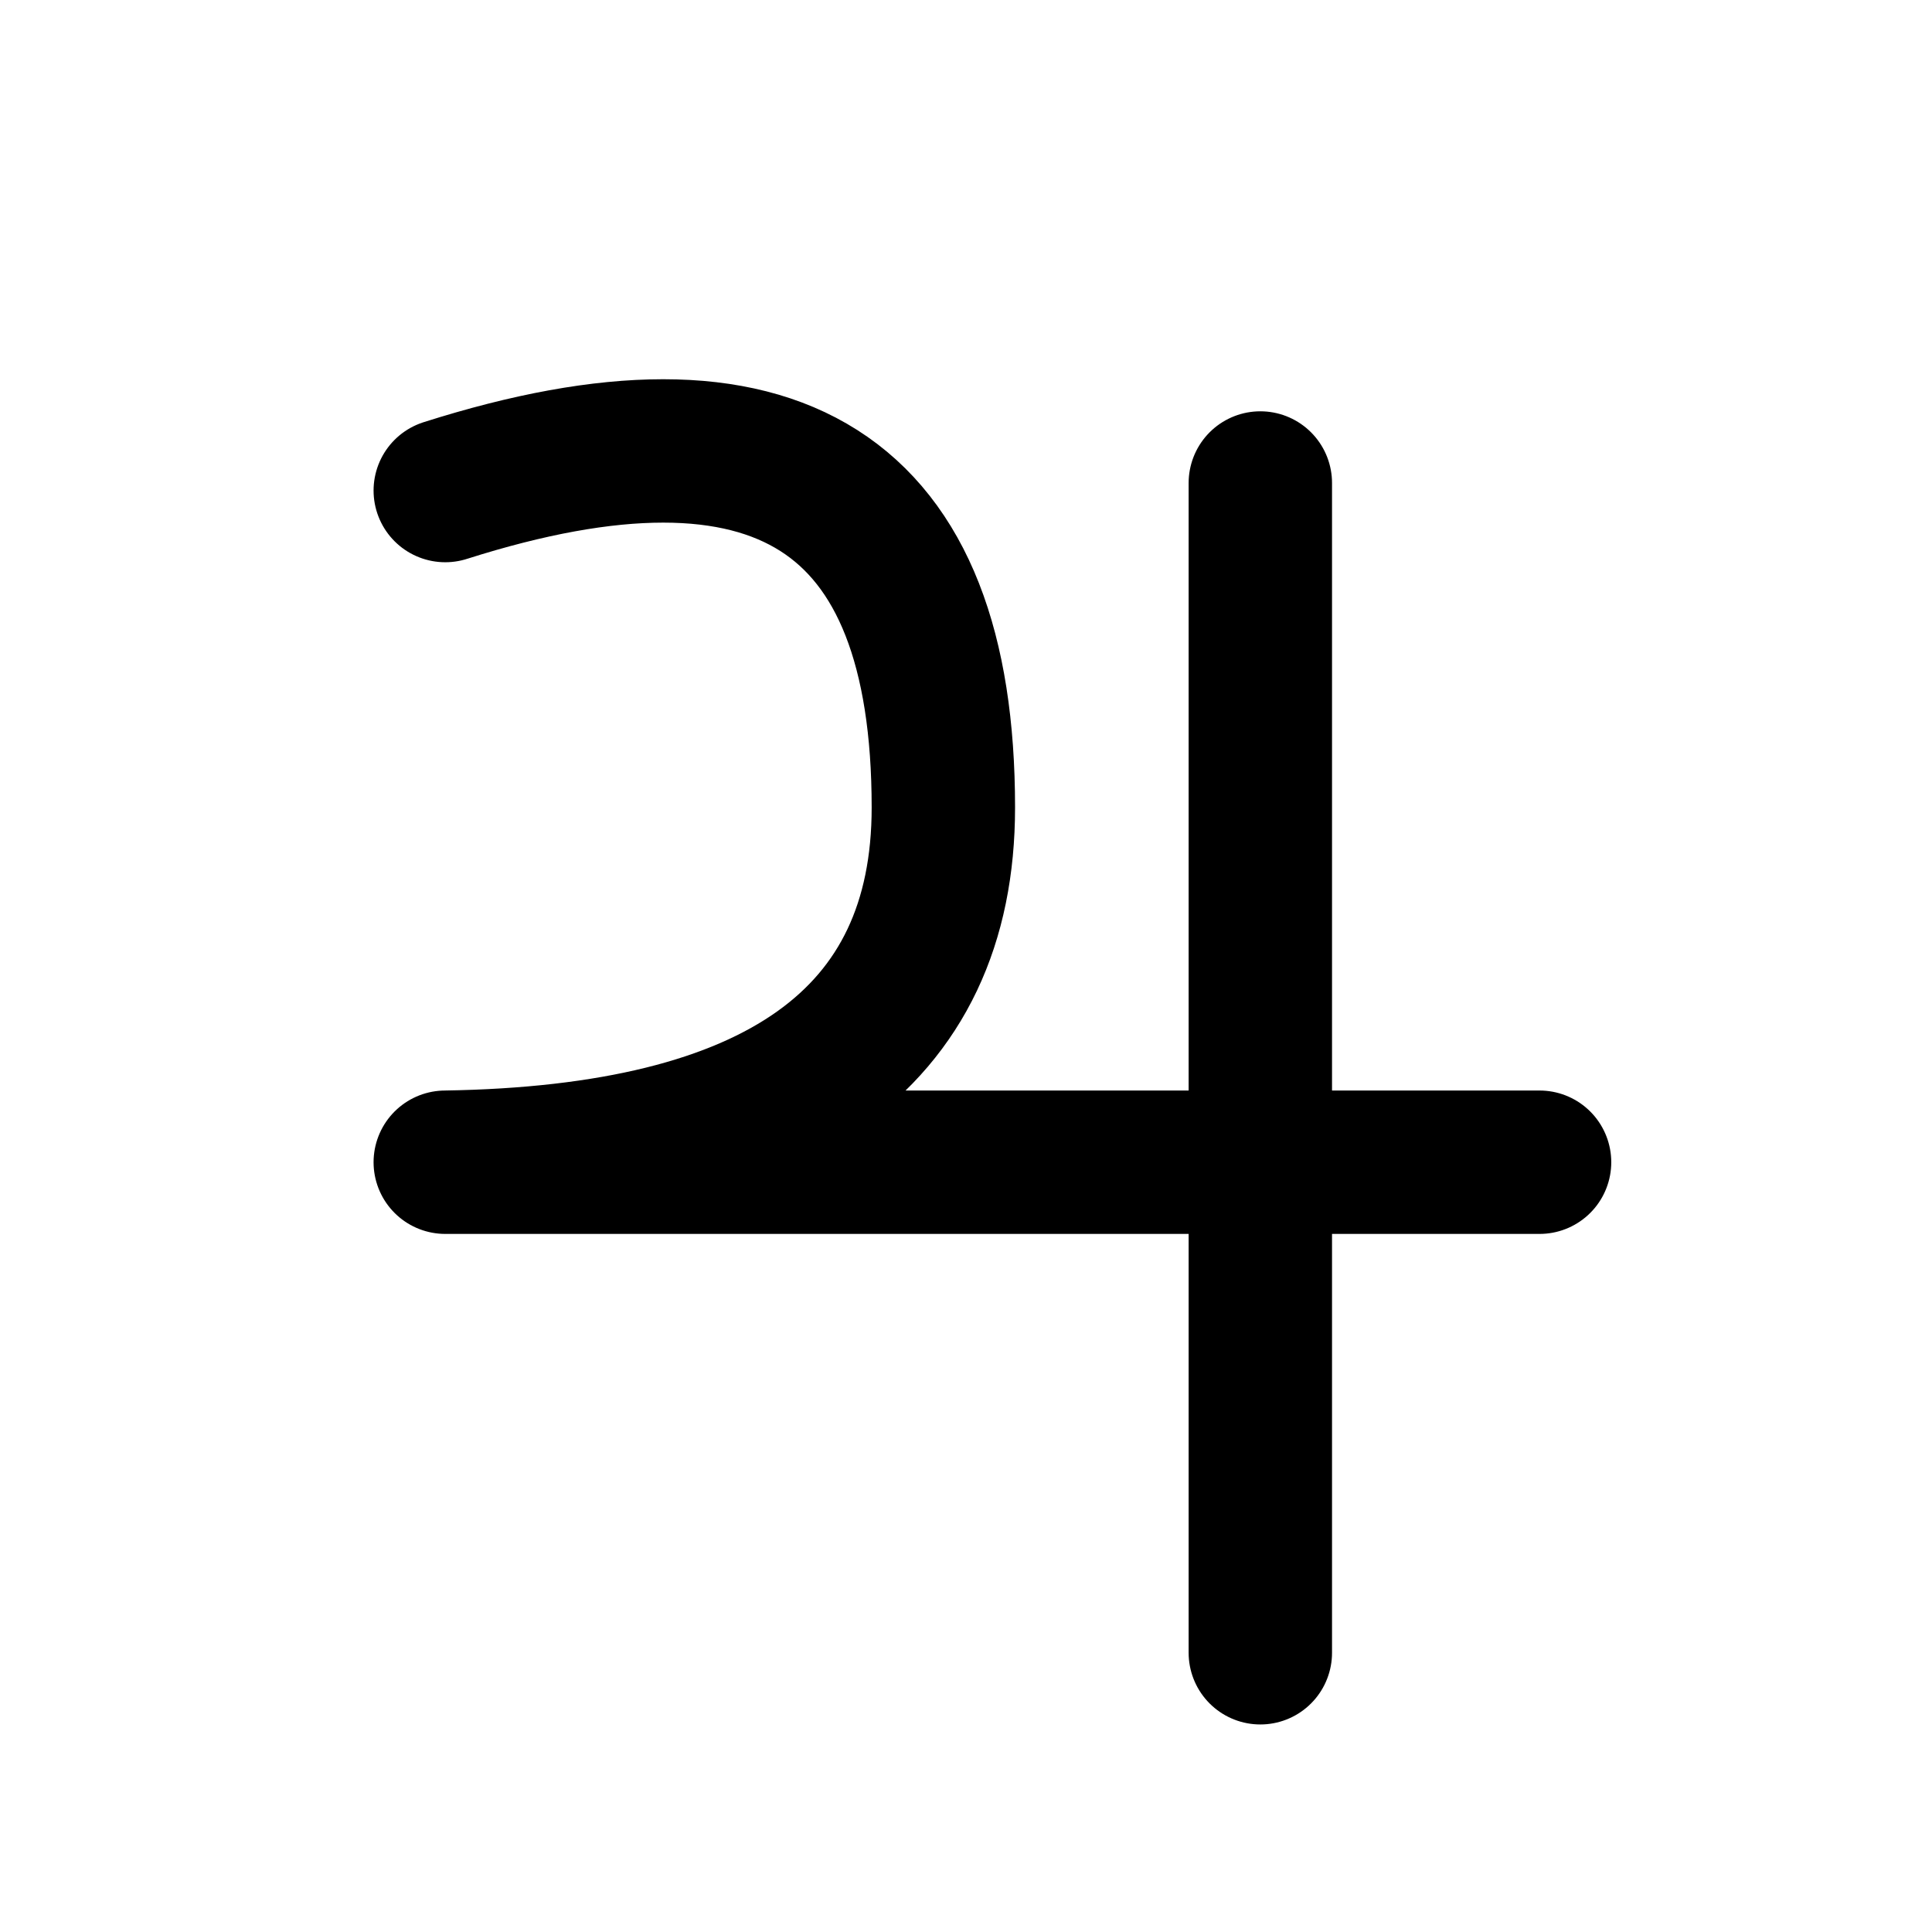
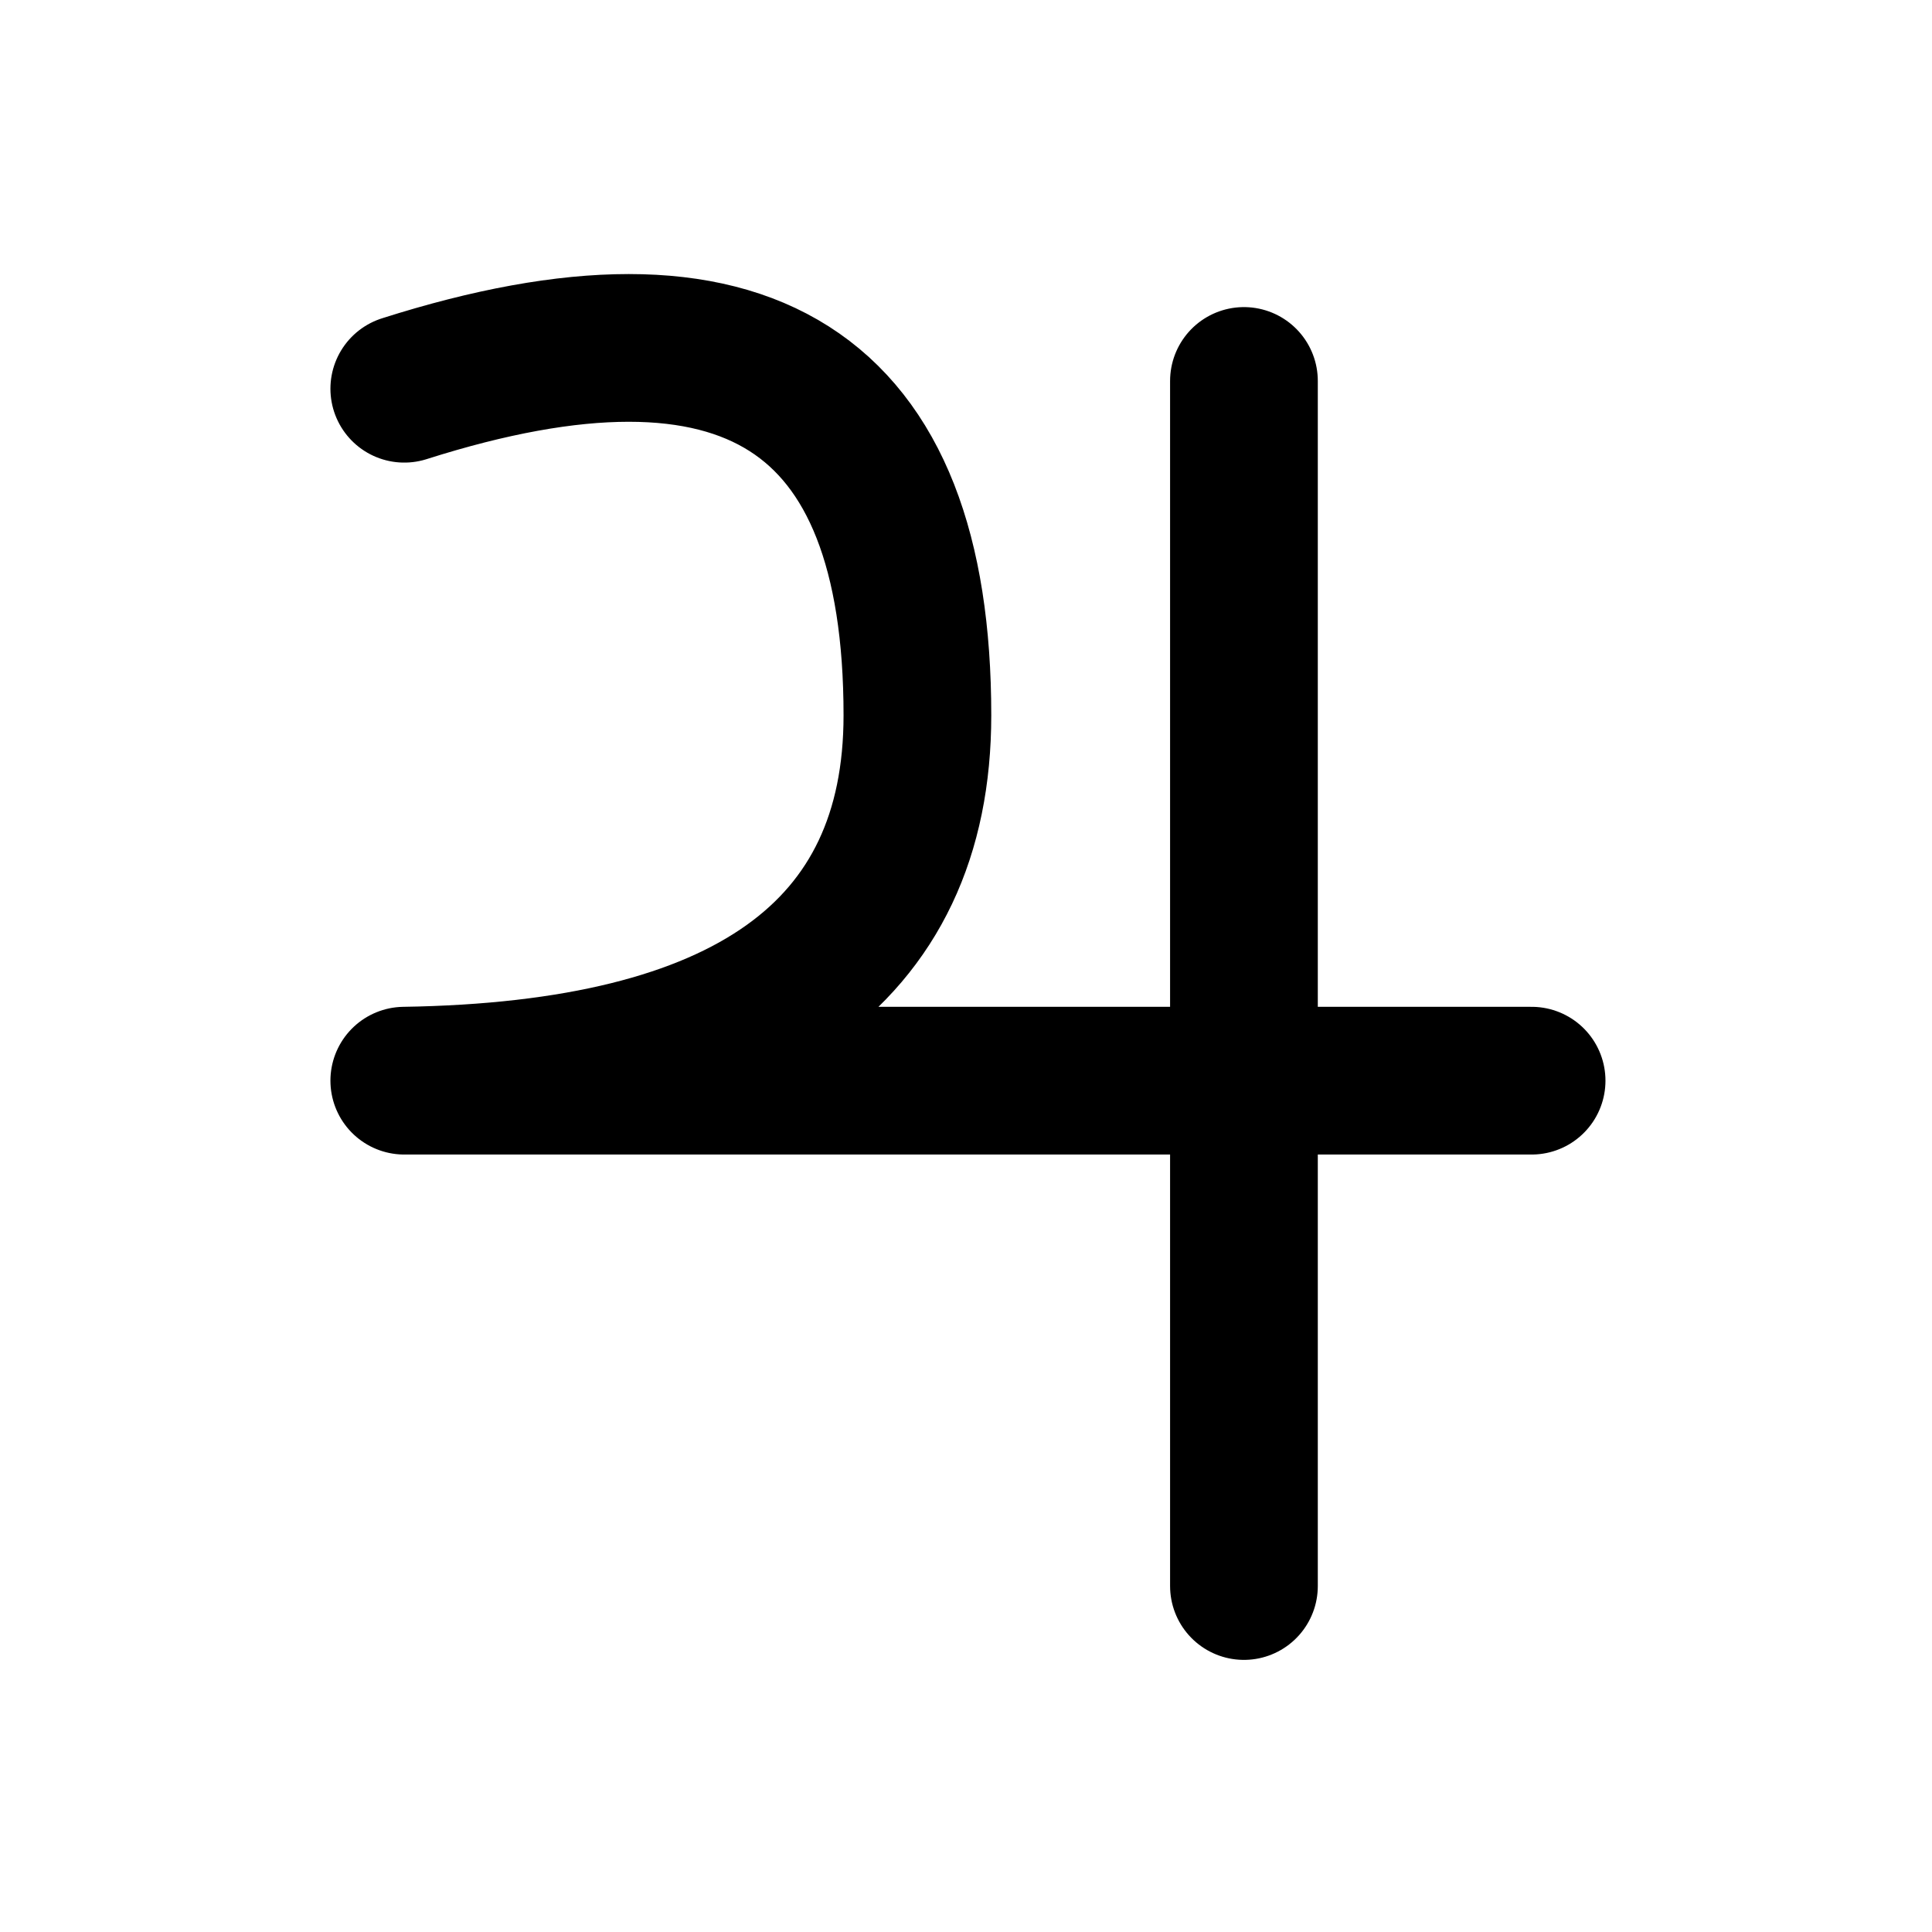
- <svg xmlns="http://www.w3.org/2000/svg" width="256" height="256" viewBox="0 0 512 512">
+ <svg xmlns="http://www.w3.org/2000/svg" width="256" height="256" viewBox="14 30 497 497">
  <g fill="none" stroke="#000" stroke-width="38" stroke-linecap="round" stroke-linejoin="round">
    <path d="M118 130Q250 88 250 214Q250 306 118 308H408M334 128V438" />
  </g>
</svg>
